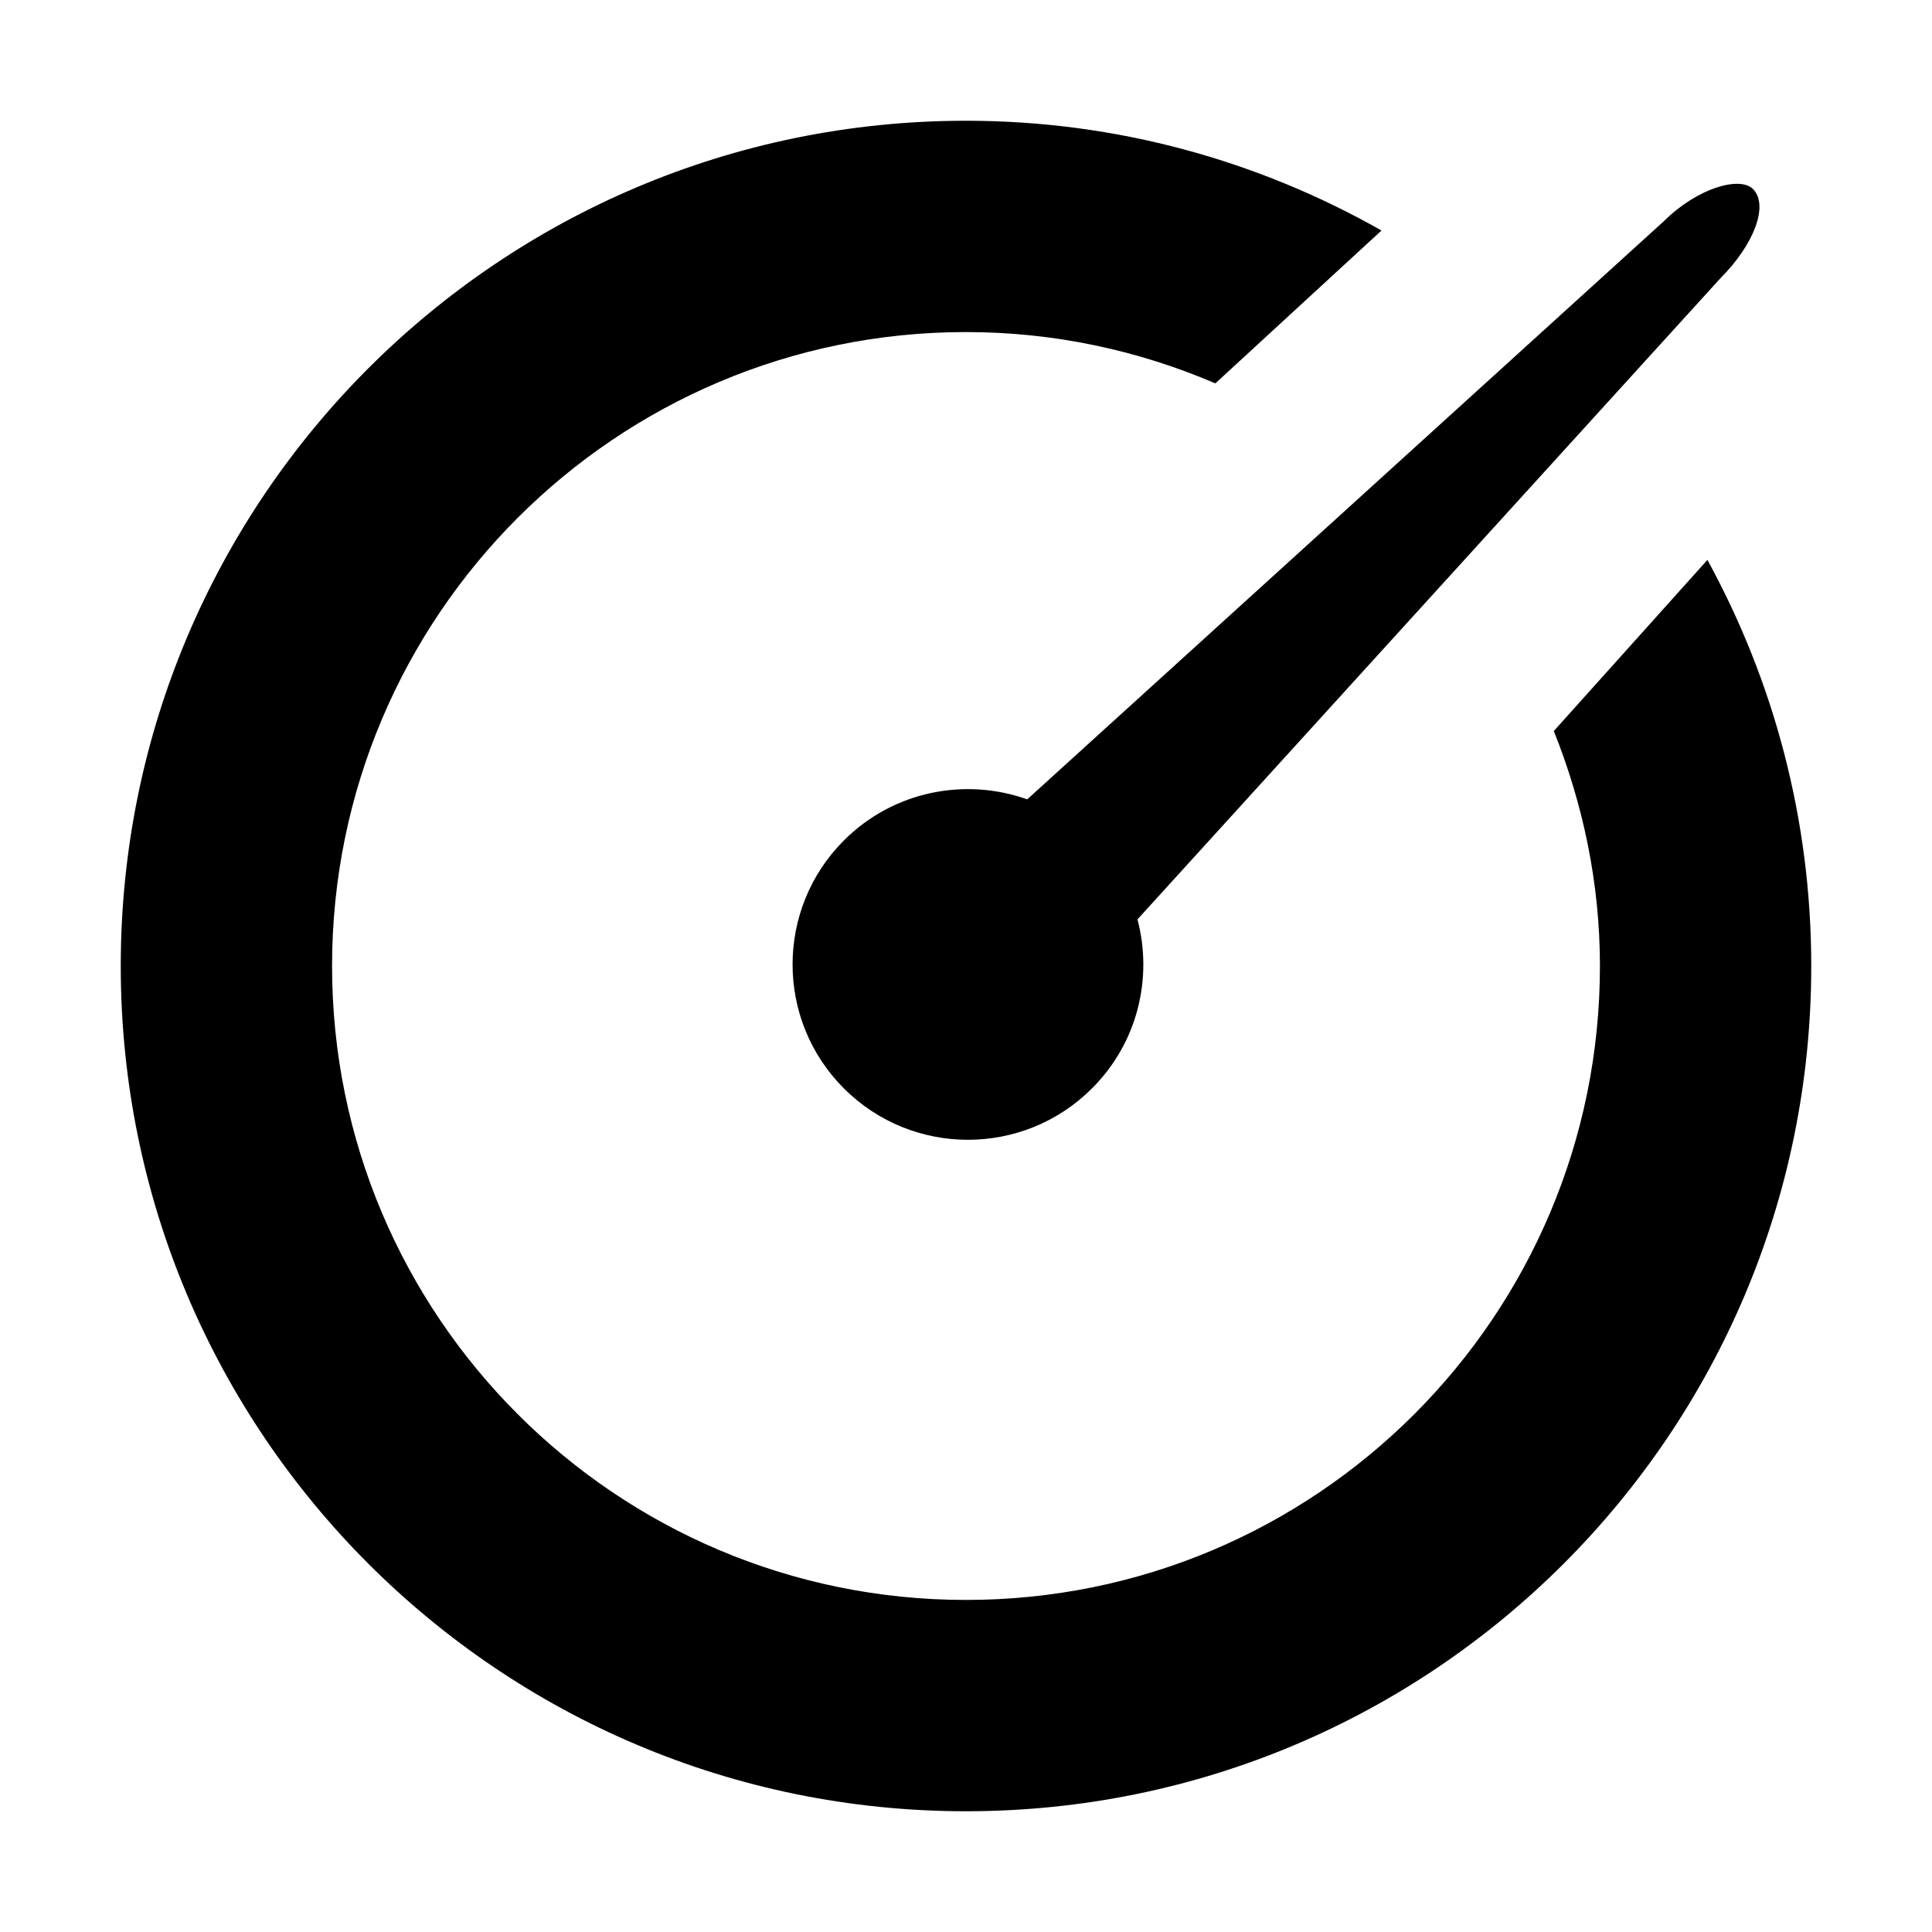
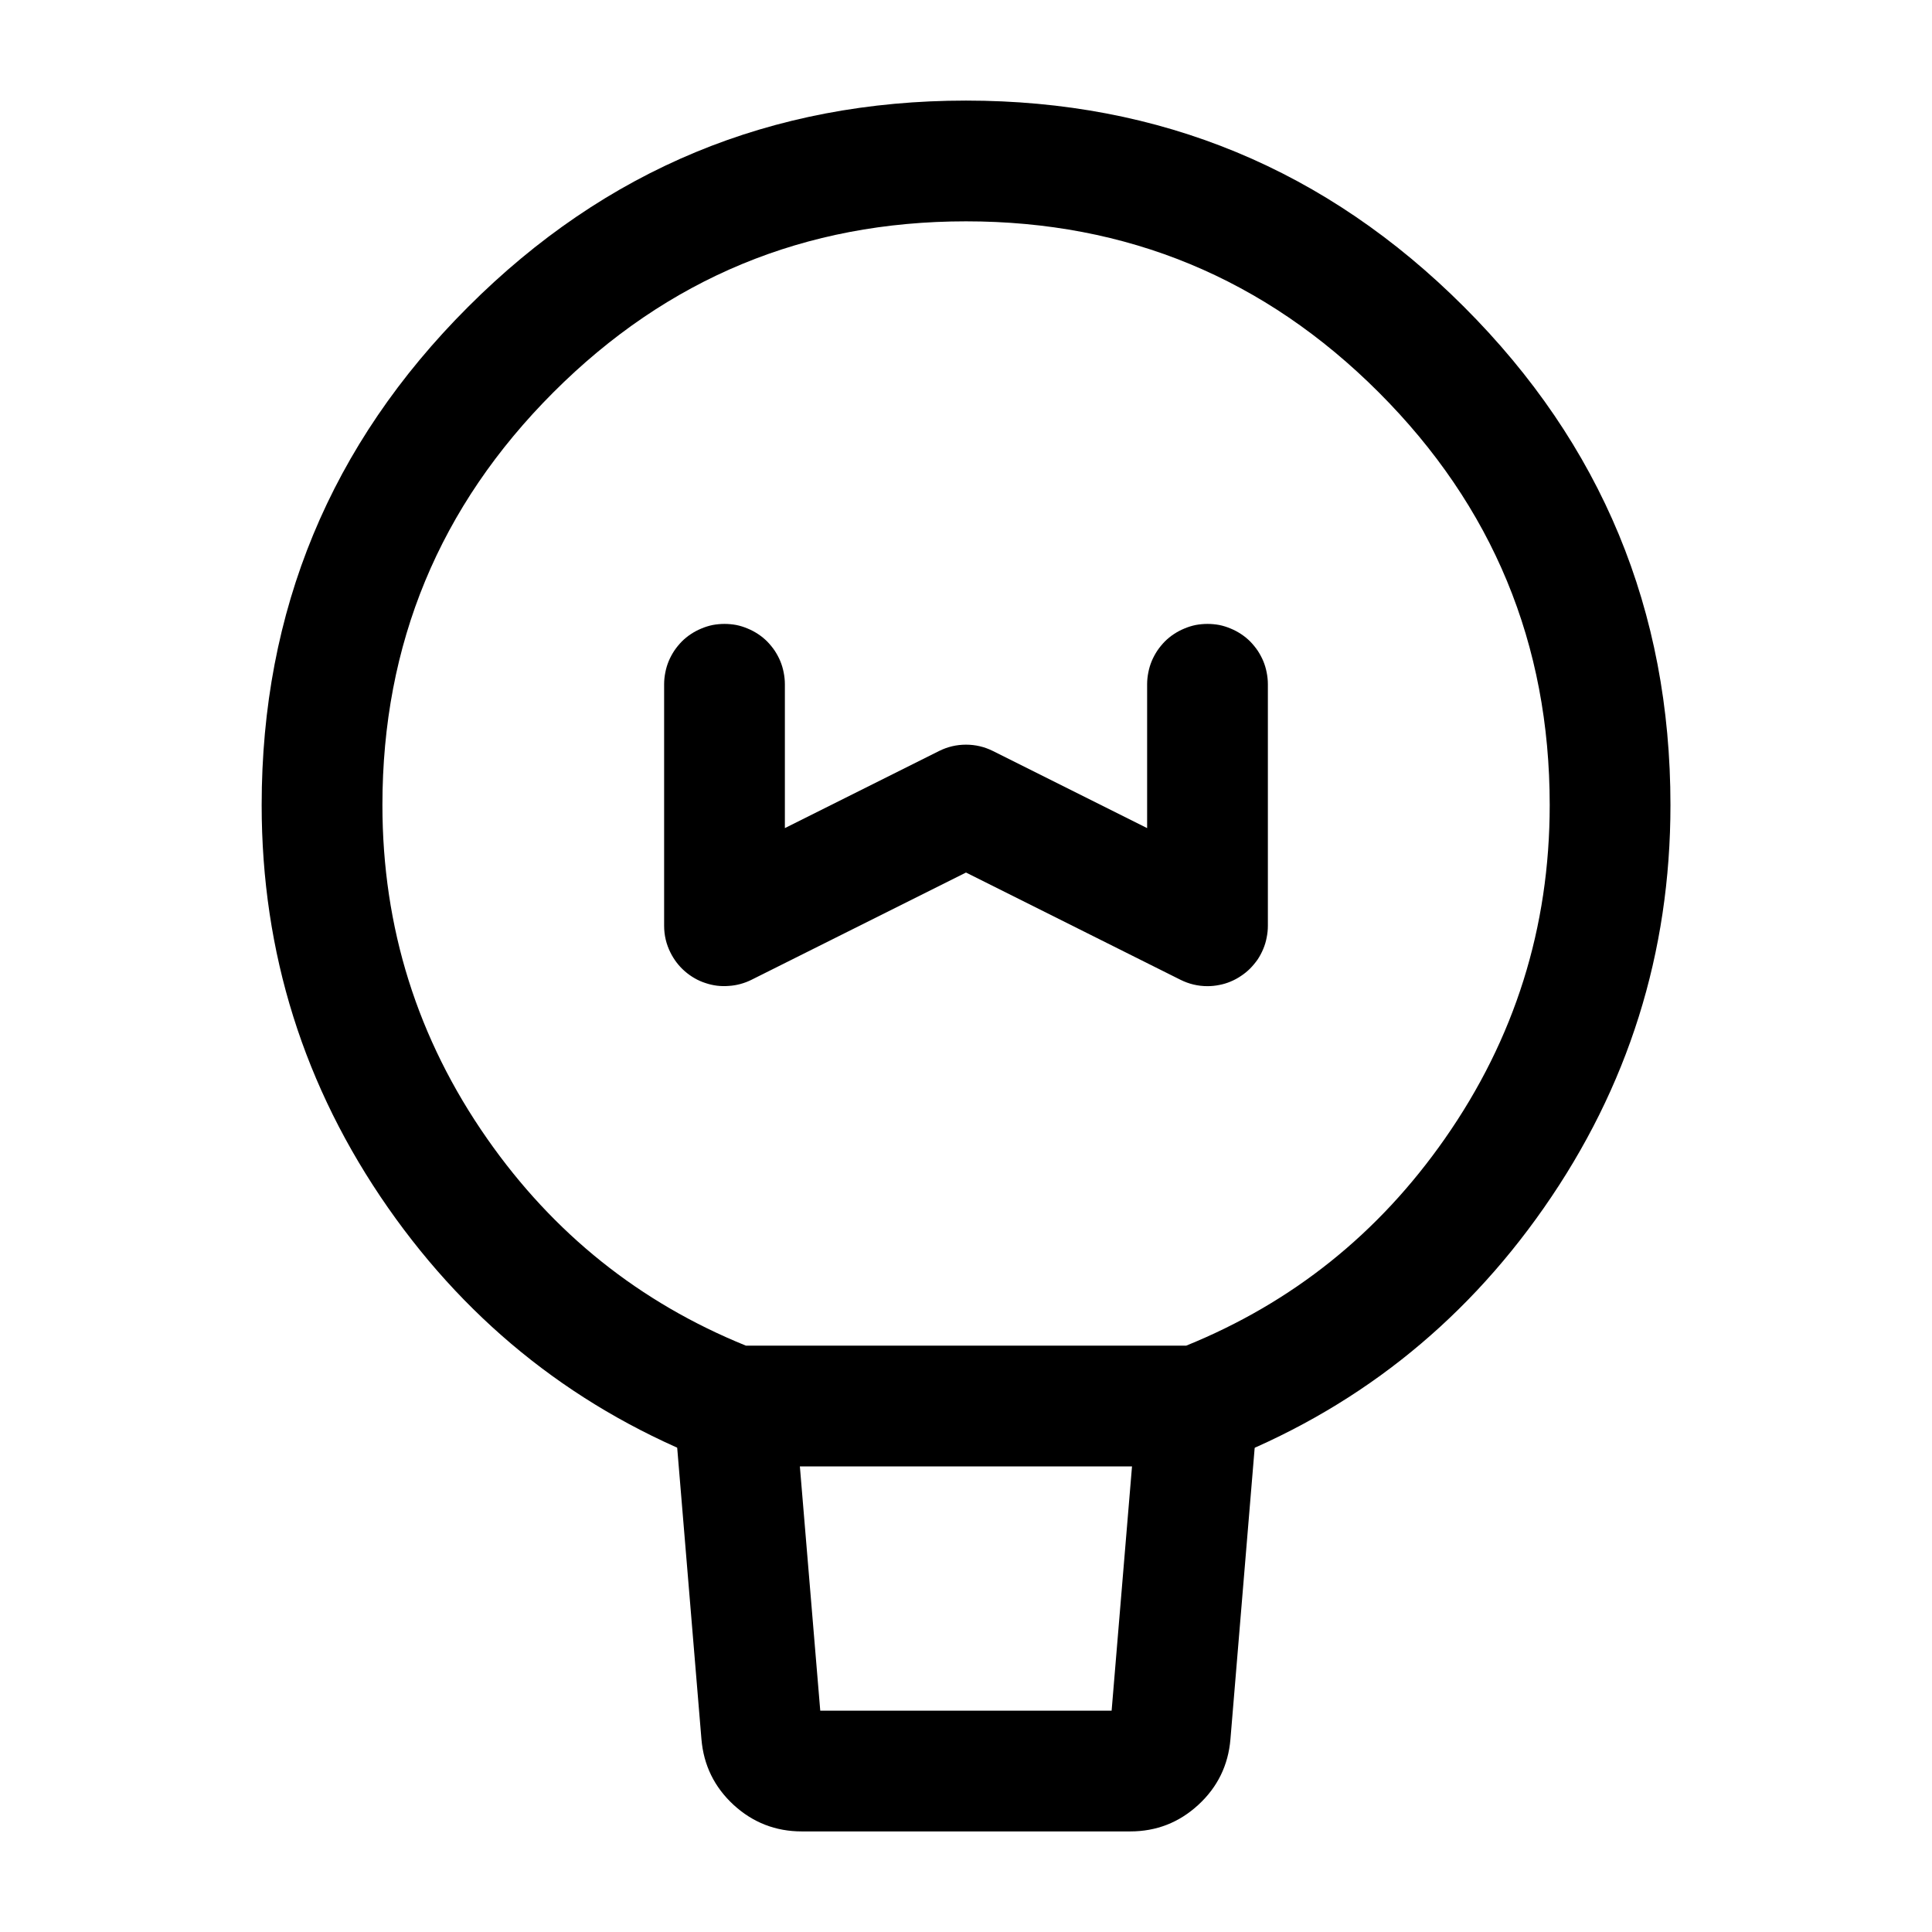
- <svg xmlns="http://www.w3.org/2000/svg" t="1732287620486" class="icon" viewBox="0 0 1024 1024" version="1.1" p-id="35296" width="200" height="200">
-   <path d="M602.88 487.296c8.192 30.976 0.192 65.344-24.128 89.6-36.288 36.288-95.168 36.288-131.456 0-36.288-36.288-36.288-95.168 0-131.456 26.24-26.24 64.32-33.472 97.152-21.76l337.28-306.304c17.856-17.792 40.384-24.128 47.36-17.216 8.576 8.576 0.576 29.504-17.216 47.296L602.88 487.296zM512 176C326.464 176 176 326.464 176 512S326.464 848 512 848s336-150.464 336-336c0-44.096-9.024-85.952-24.448-124.544l81.408-90.688C939.968 360.704 960 433.984 960 512c0 247.424-200.576 448-448 448s-448-200.576-448-448 200.576-448 448-448c80.128 0 155.2 21.312 220.224 58.176l-88.064 81.024C603.584 185.792 558.976 176 512 176z" p-id="35297" fill="" />
+ <svg xmlns="http://www.w3.org/2000/svg" fill="" version="1.1" width="16" height="16" viewBox="0 0 16 16">
+   <defs>
+     <clipPath id="master_svg0_69_07789">
+       <rect x="0" y="0" width="16" height="16" rx="0" />
+     </clipPath>
+   </defs>
+   <g clip-path="url(#master_svg0_69_07789)">
+     <g>
+       <path d="M12.125,2.542Q10.417,0.833,8,0.833Q5.584,0.833,3.876,2.542Q2.167,4.25,2.167,6.667Q2.167,8.503,3.215,10.004Q4.24,11.47,5.902,12.111Q5.989,12.144,6.082,12.144L9.919,12.144Q10.012,12.144,10.099,12.111Q11.761,11.47,12.785,10.004Q13.834,8.503,13.834,6.667Q13.834,4.25,12.125,2.542ZM4.583,3.249Q5.998,1.833,8,1.833Q10.002,1.833,11.418,3.249Q12.834,4.665,12.834,6.667Q12.834,8.189,11.965,9.431Q11.142,10.609,9.824,11.144L6.177,11.144Q4.858,10.609,4.035,9.431Q3.167,8.189,3.167,6.667Q3.167,4.665,4.583,3.249Z" fill-rule="evenodd" fill="" fill-opacity="1" style="mix-blend-mode:passthrough" />
+     </g>
+     <g>
+       <path d="M5.583,11.686Q5.581,11.665,5.581,11.645Q5.581,11.595,5.591,11.547Q5.6,11.499,5.619,11.453Q5.638,11.408,5.665,11.367Q5.693,11.326,5.728,11.291Q5.762,11.256,5.803,11.229Q5.844,11.201,5.89,11.183Q5.935,11.164,5.984,11.154Q6.032,11.145,6.081,11.145Q6.128,11.145,6.173,11.153Q6.219,11.162,6.263,11.179Q6.306,11.196,6.346,11.22Q6.385,11.245,6.42,11.277Q6.454,11.308,6.482,11.346Q6.51,11.383,6.53,11.425Q6.551,11.467,6.563,11.512Q6.575,11.557,6.579,11.603L6.793,14.167L9.206,14.167L9.42,11.603L9.42,11.603Q9.424,11.557,9.436,11.512Q9.448,11.467,9.469,11.425Q9.489,11.383,9.517,11.346Q9.545,11.308,9.58,11.277Q9.614,11.245,9.653,11.22Q9.693,11.196,9.736,11.179Q9.78,11.162,9.826,11.153Q9.871,11.145,9.918,11.145Q9.967,11.145,10.016,11.154Q10.064,11.164,10.109,11.183Q10.155,11.201,10.196,11.229Q10.237,11.256,10.272,11.291Q10.306,11.326,10.334,11.367Q10.361,11.408,10.38,11.453Q10.399,11.499,10.408,11.547Q10.418,11.595,10.418,11.645Q10.418,11.665,10.416,11.686L10.416,11.686L10.19,14.403Q10.163,14.727,9.924,14.947Q9.685,15.167,9.36,15.167L6.64,15.167Q6.315,15.167,6.075,14.947Q5.836,14.726,5.809,14.403L5.583,11.686Z" fill-rule="evenodd" fill="" fill-opacity="1" style="mix-blend-mode:passthrough" />
+     </g>
+     <g>
+       <path d="M5.5,5.667Q5.5,5.618,5.51,5.569Q5.519,5.521,5.538,5.475Q5.557,5.43,5.584,5.389Q5.612,5.348,5.646,5.313Q5.681,5.278,5.722,5.251Q5.763,5.224,5.809,5.205Q5.854,5.186,5.902,5.176Q5.951,5.167,6,5.167Q6.049,5.167,6.098,5.176Q6.146,5.186,6.191,5.205Q6.237,5.224,6.278,5.251Q6.319,5.278,6.354,5.313Q6.388,5.348,6.416,5.389Q6.443,5.43,6.462,5.475Q6.481,5.521,6.49,5.569Q6.5,5.618,6.5,5.667L6.5,6.858L7.776,6.22Q7.882,6.167,8,6.167Q8.118,6.167,8.224,6.22L9.5,6.858L9.5,5.667Q9.5,5.618,9.51,5.569Q9.519,5.521,9.538,5.475Q9.557,5.43,9.584,5.389Q9.612,5.348,9.646,5.313Q9.681,5.278,9.722,5.251Q9.763,5.224,9.809,5.205Q9.854,5.186,9.902,5.176Q9.951,5.167,10,5.167Q10.049,5.167,10.098,5.176Q10.146,5.186,10.191,5.205Q10.237,5.224,10.278,5.251Q10.319,5.278,10.354,5.313Q10.388,5.348,10.416,5.389Q10.443,5.43,10.462,5.475Q10.481,5.521,10.49,5.569Q10.5,5.618,10.5,5.667L10.5,7.667Q10.5,7.716,10.49,7.764Q10.481,7.813,10.462,7.858Q10.443,7.904,10.416,7.945Q10.388,7.985,10.354,8.02Q10.319,8.055,10.278,8.082Q10.237,8.11,10.191,8.129Q10.146,8.148,10.098,8.157Q10.049,8.167,10,8.167Q9.882,8.167,9.776,8.114L8,7.226L6.224,8.114Q6.18,8.136,6.132,8.149Q6.085,8.162,6.035,8.165Q5.986,8.169,5.937,8.163Q5.889,8.157,5.842,8.141Q5.795,8.126,5.752,8.101Q5.71,8.077,5.672,8.044Q5.635,8.012,5.605,7.973Q5.575,7.934,5.553,7.89Q5.5,7.785,5.5,7.667L5.5,5.667Z" fill-rule="evenodd" fill="" fill-opacity="1" style="mix-blend-mode:passthrough" />
+     </g>
+   </g>
</svg>
